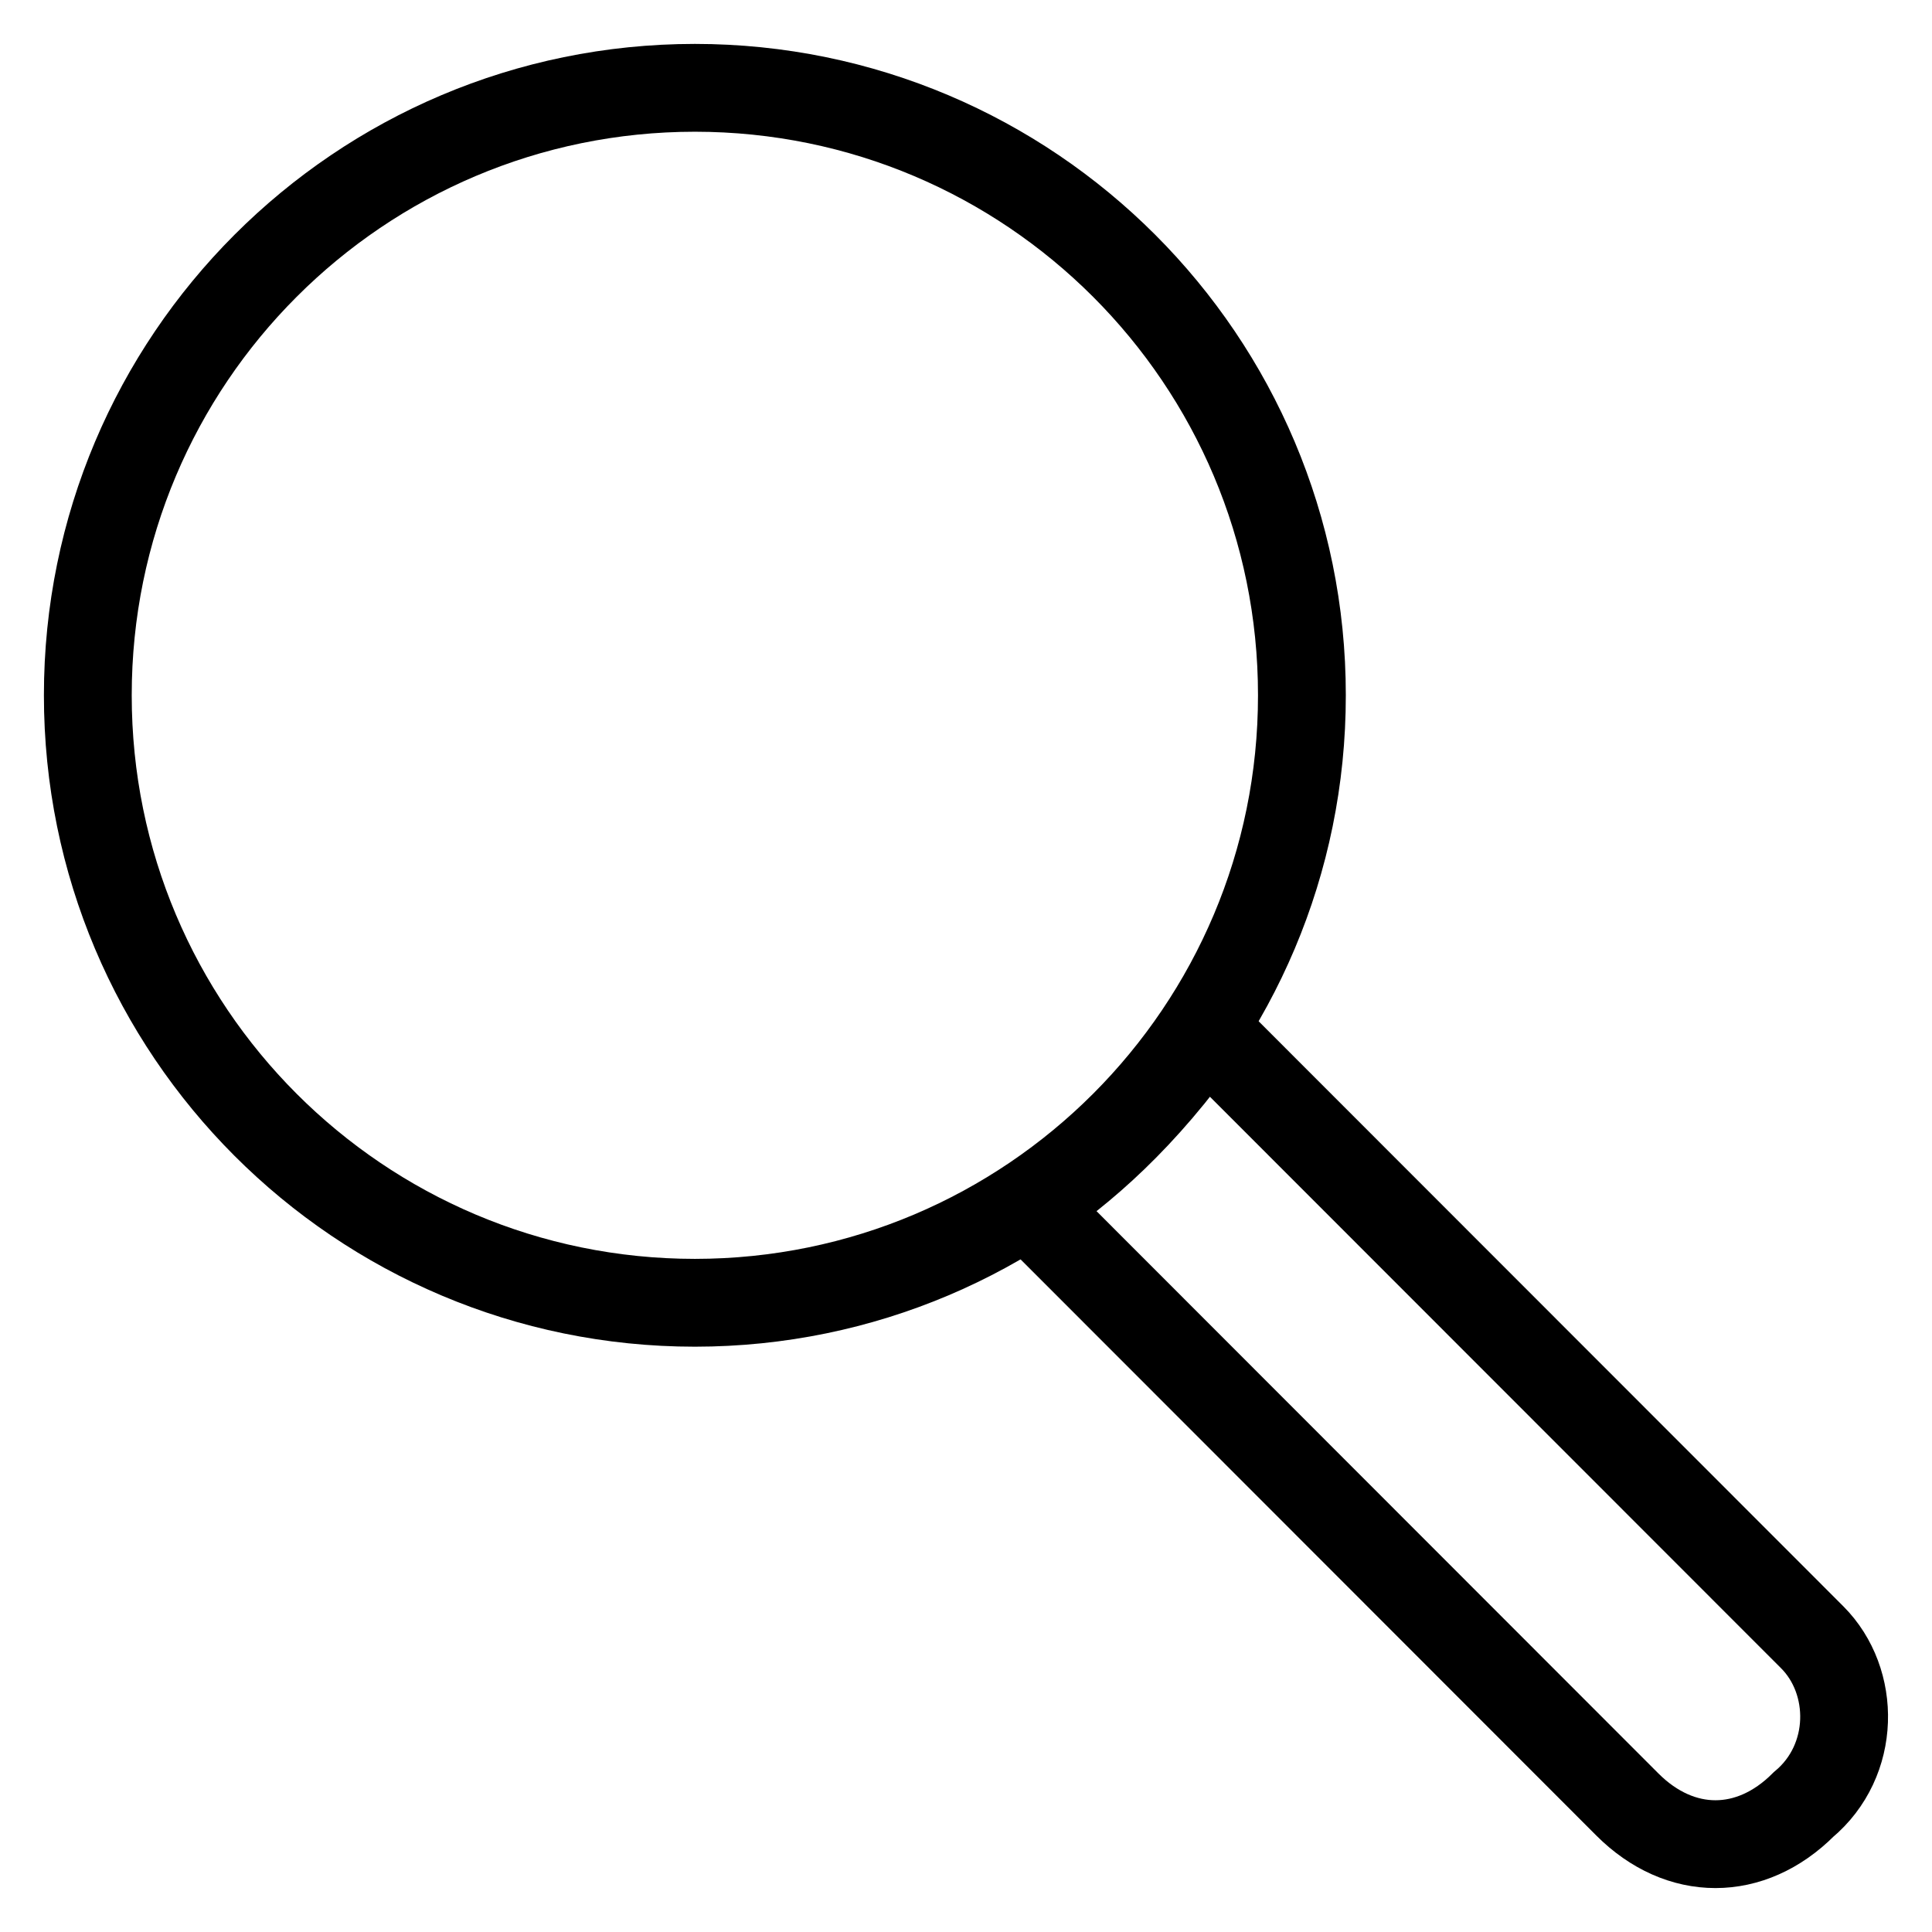
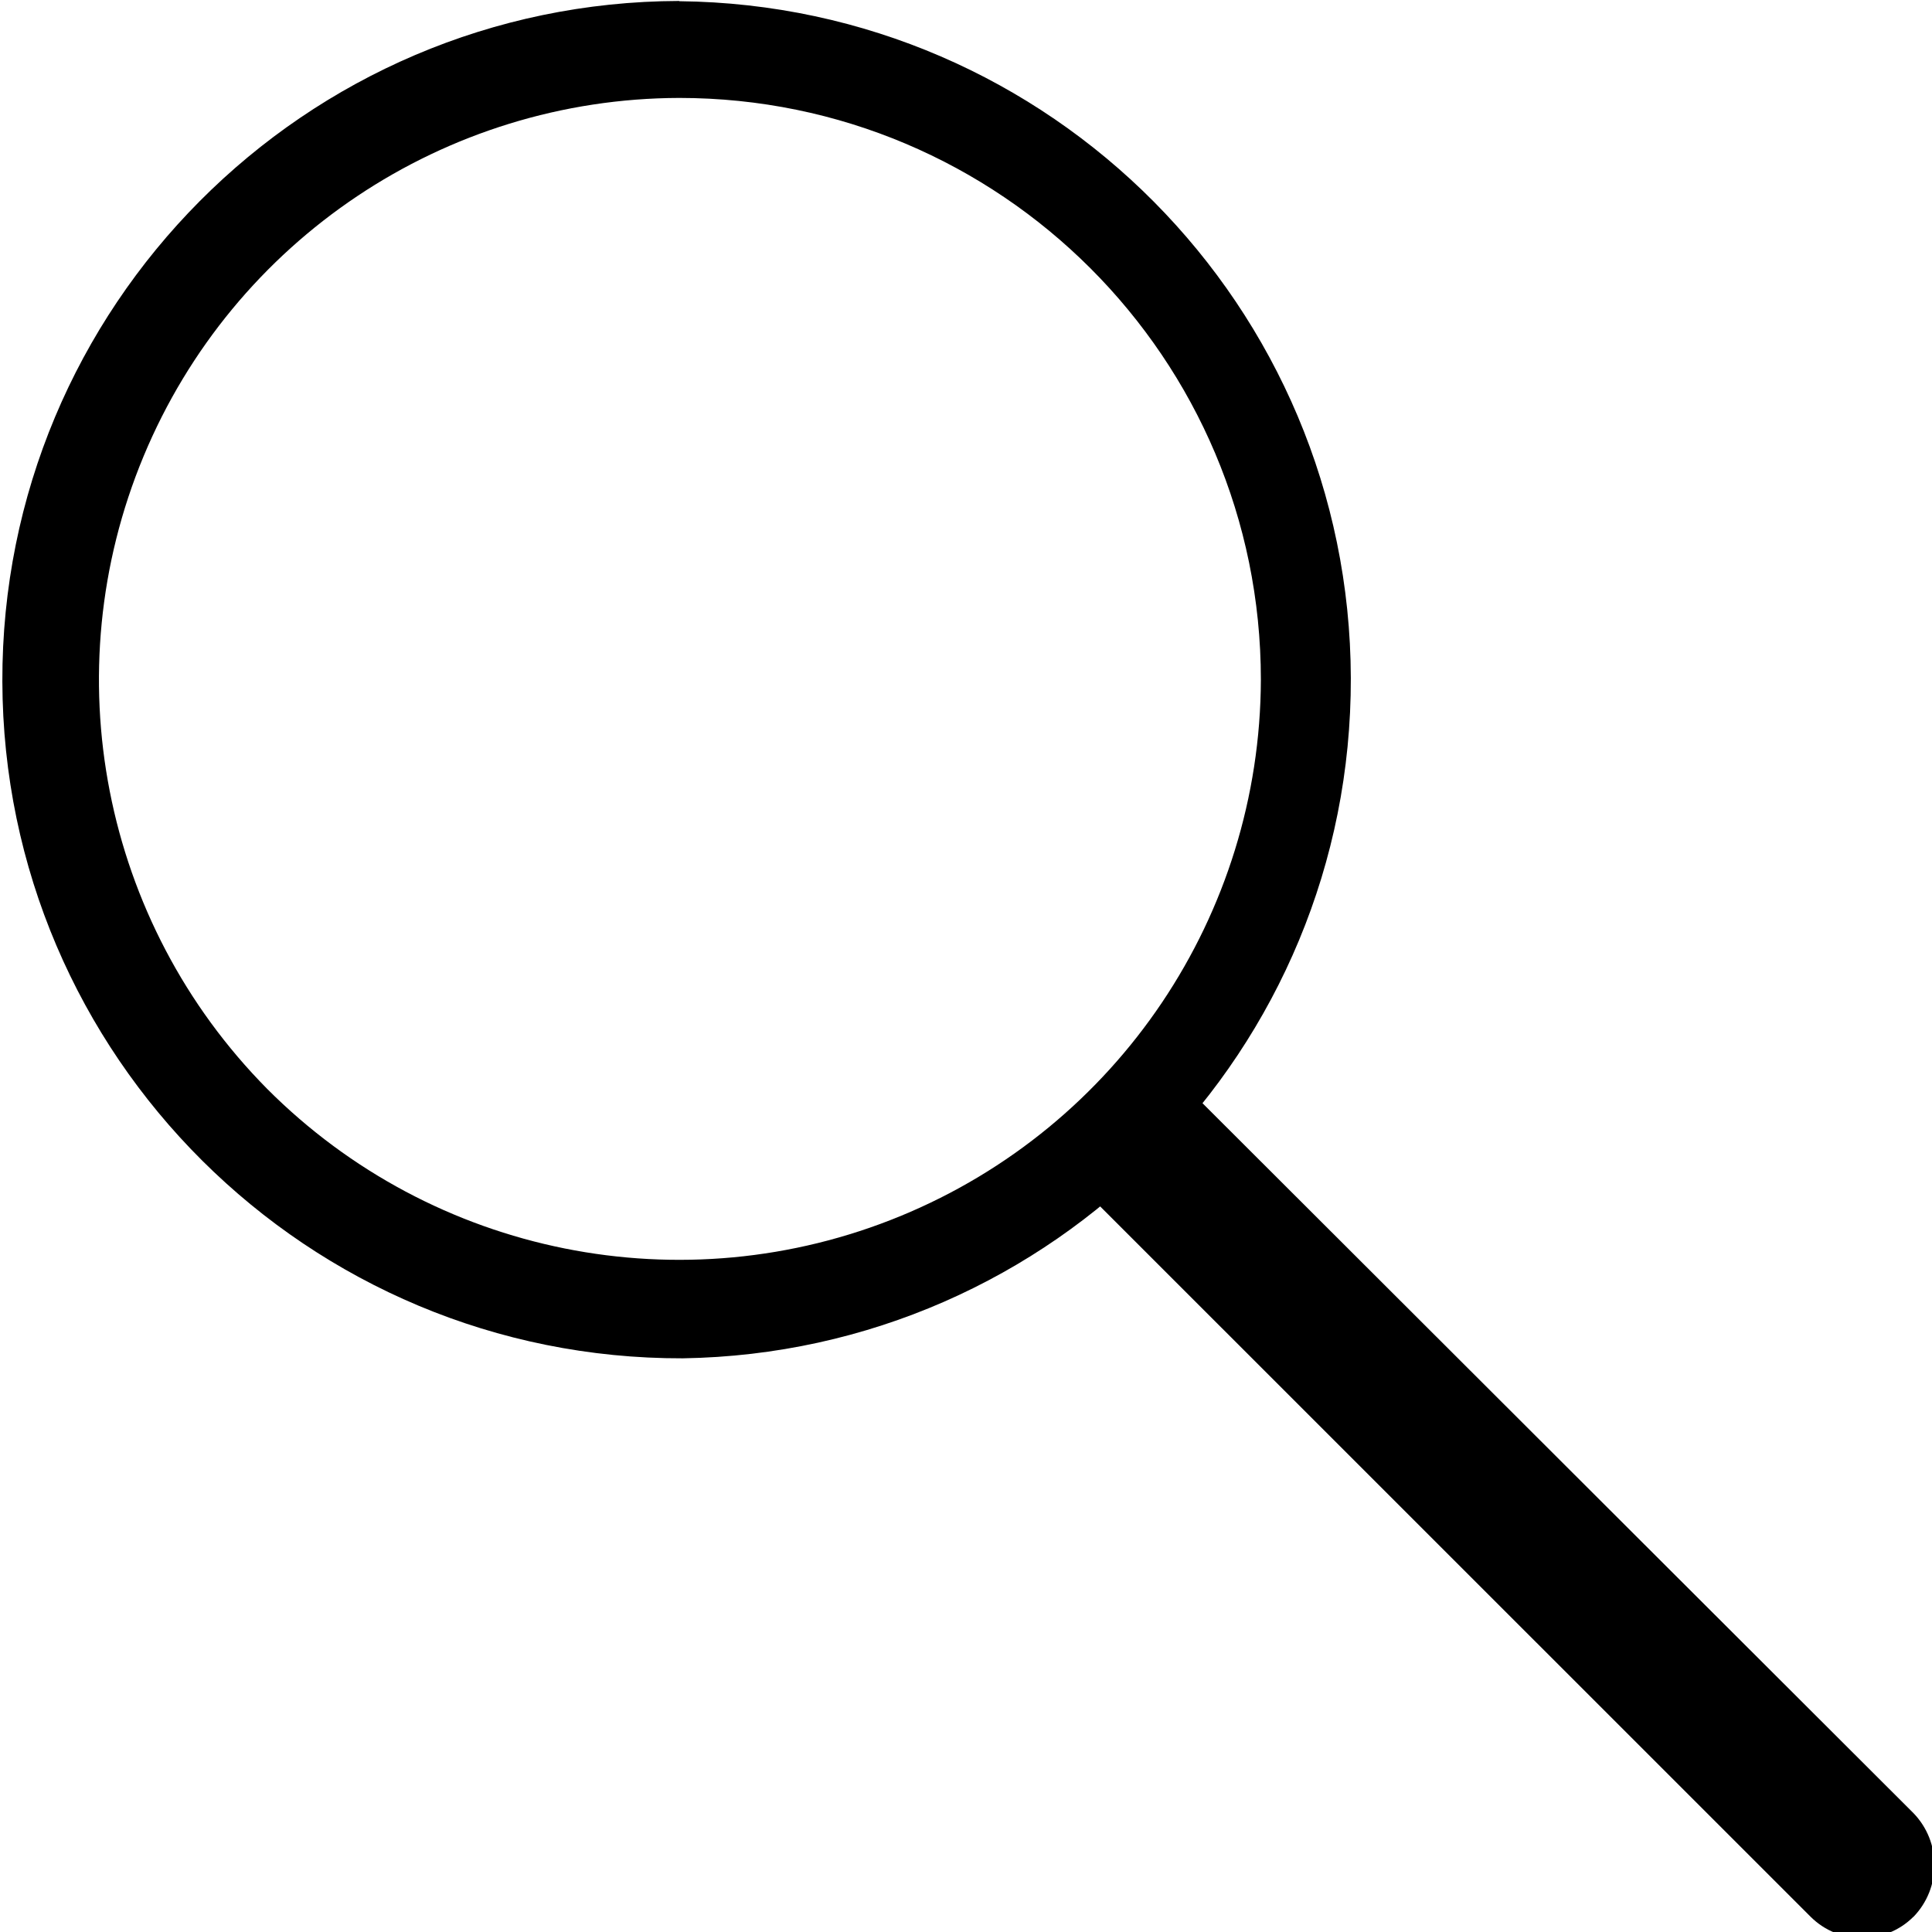
- <svg xmlns="http://www.w3.org/2000/svg" width="22" height="22" fill="none">
-   <path d="M7.913 14.835a6.915 6.915 0 006.912-6.918A6.915 6.915 0 007.913 1 6.915 6.915 0 001 7.917a6.915 6.915 0 006.913 6.918z" stroke="#000" stroke-miterlimit="10" />
-   <path d="M20.536 20.549c-.601.601-1.403.601-2.004 0l-6.812-6.817c.6-.401 1.302-1.003 2.003-2.005l6.913 6.917c.5.501.5 1.404-.1 1.905z" stroke="#000" stroke-miterlimit="10" />
+ <svg xmlns="http://www.w3.org/2000/svg" width="16" height="16" fill="none">
+   <path d="M5.625.811a4.818 4.818 0 014.817 4.818 4.818 4.818 0 01-8.23 3.388A4.818 4.818 0 015.625.811zm0-.803a5.62 5.62 0 10.03 11.241A5.62 5.62 0 005.626.01z" fill="#000" />
+   <path d="M15.846 15.874a.603.603 0 01-.851 0L8.9 9.78l.851-.851 6.095 6.086a.618.618 0 010 .86z" fill="#000" />
</svg>
